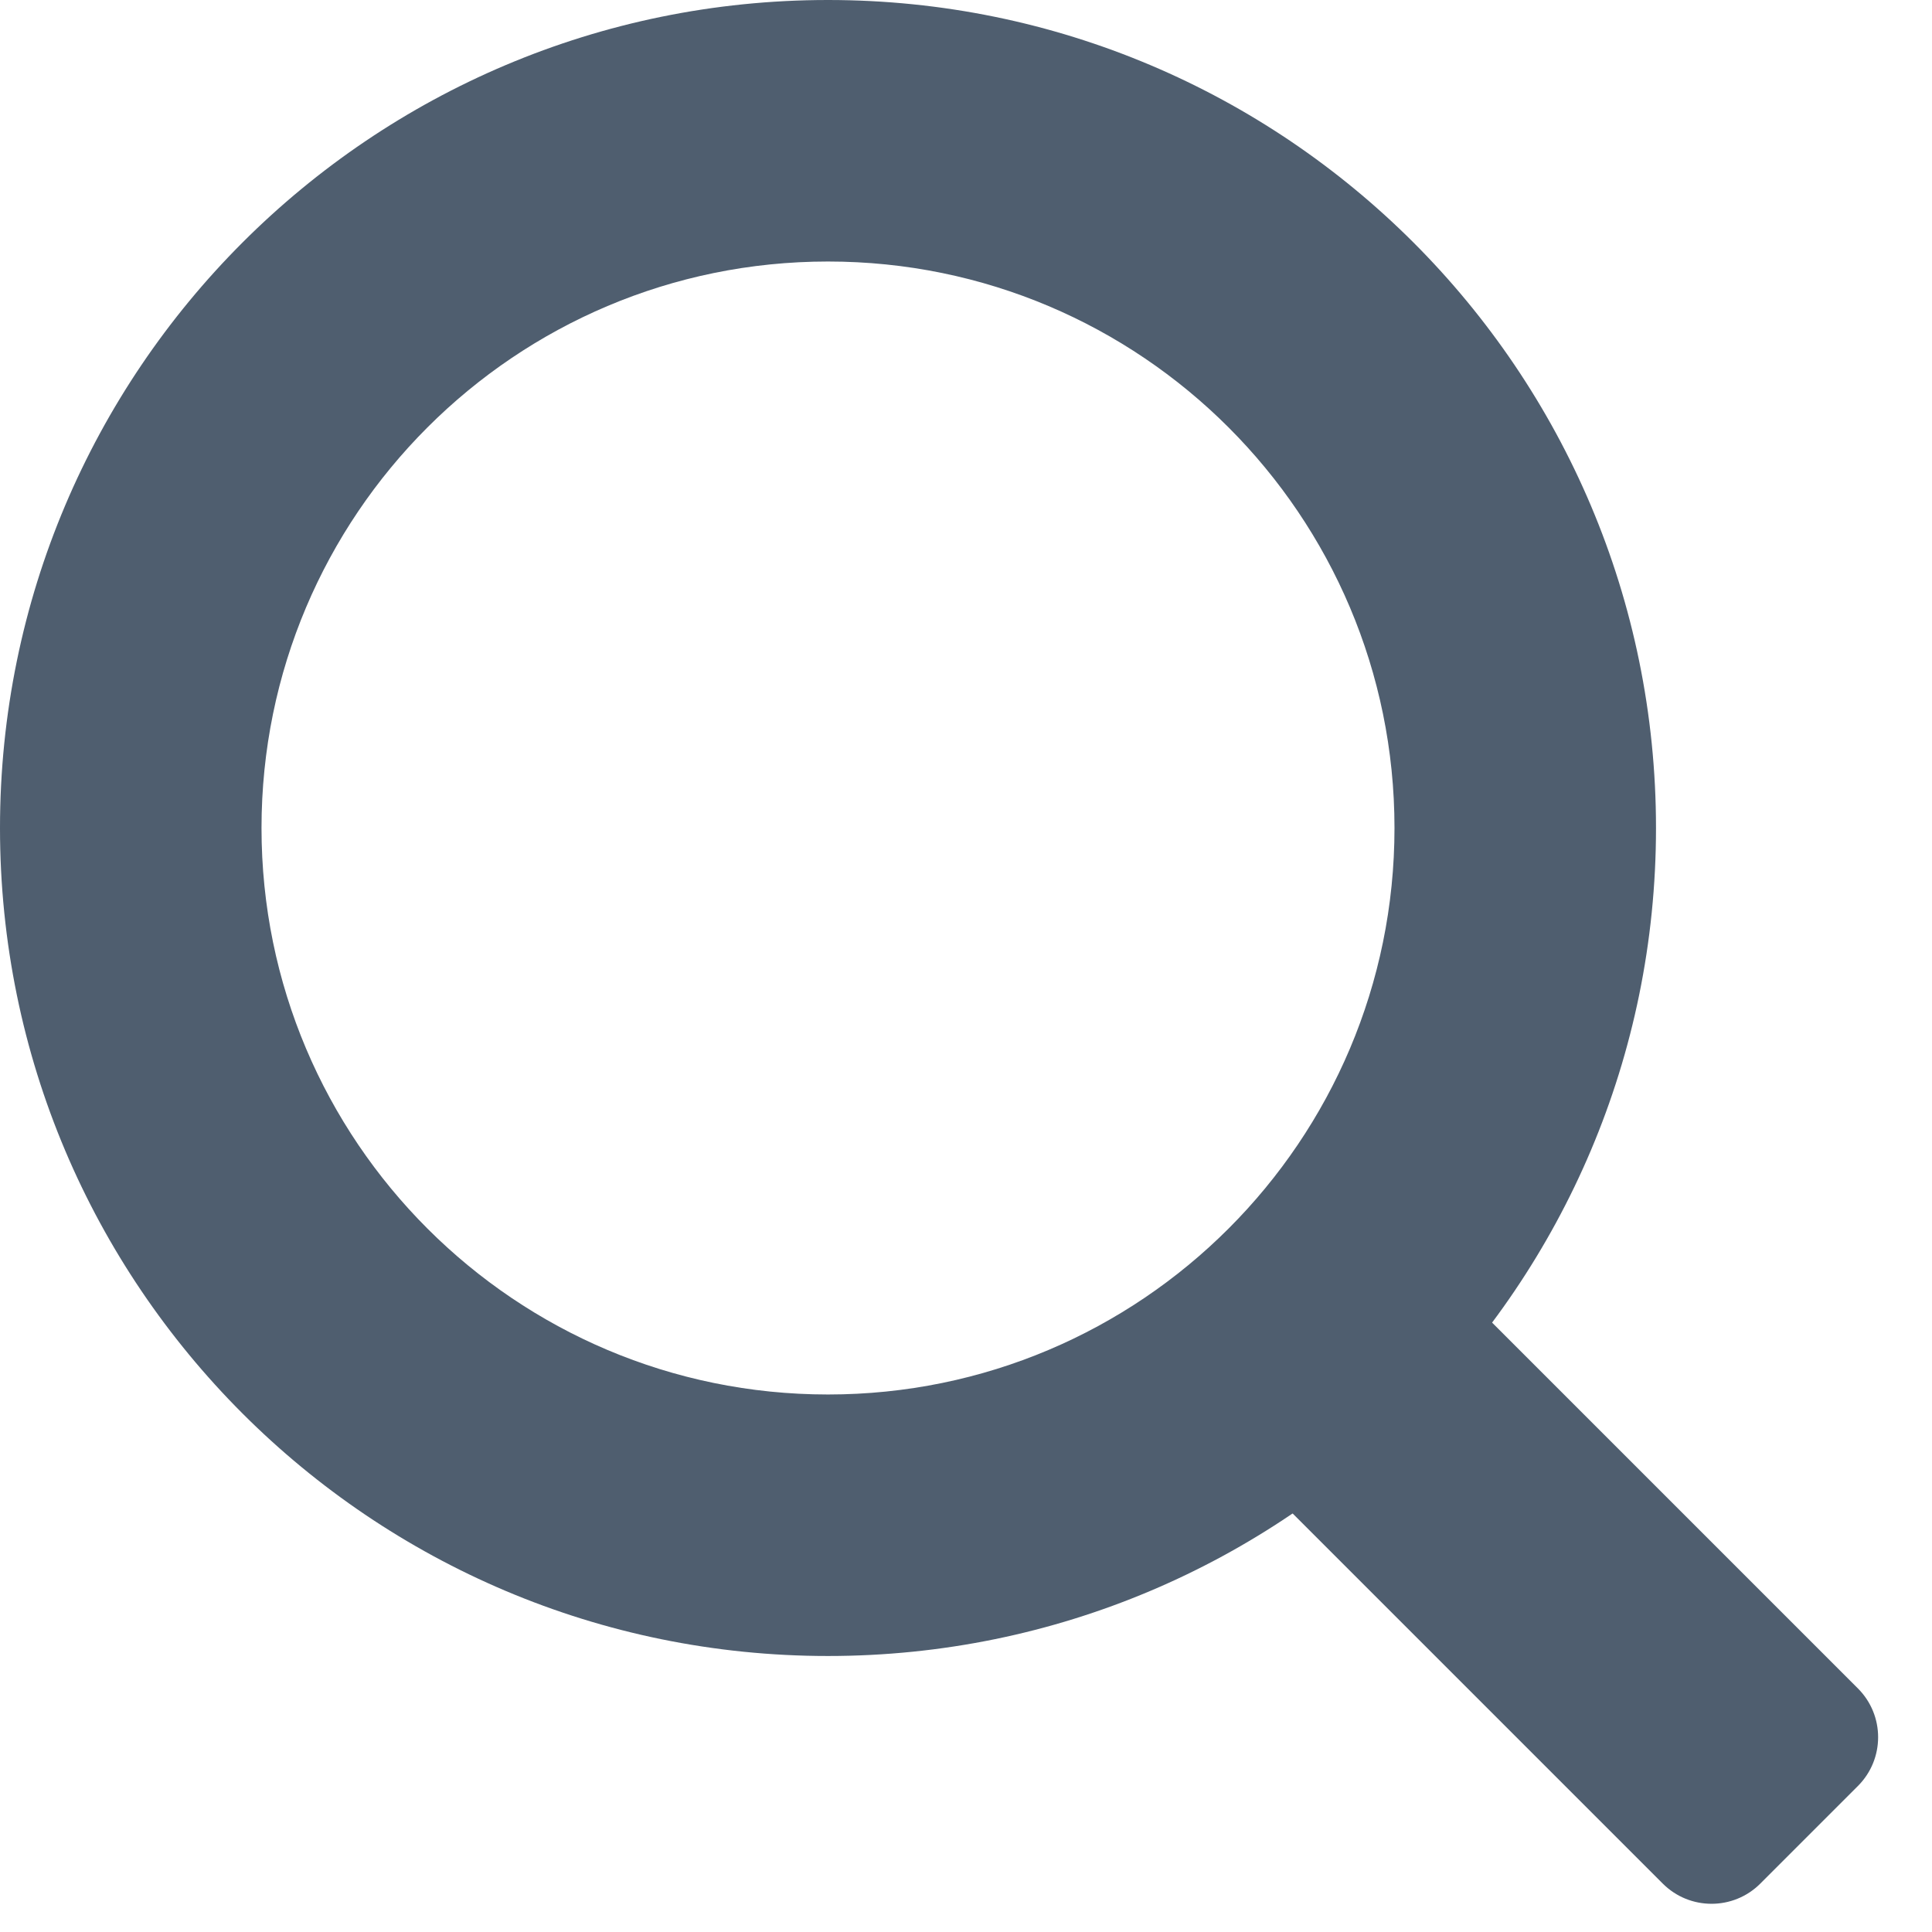
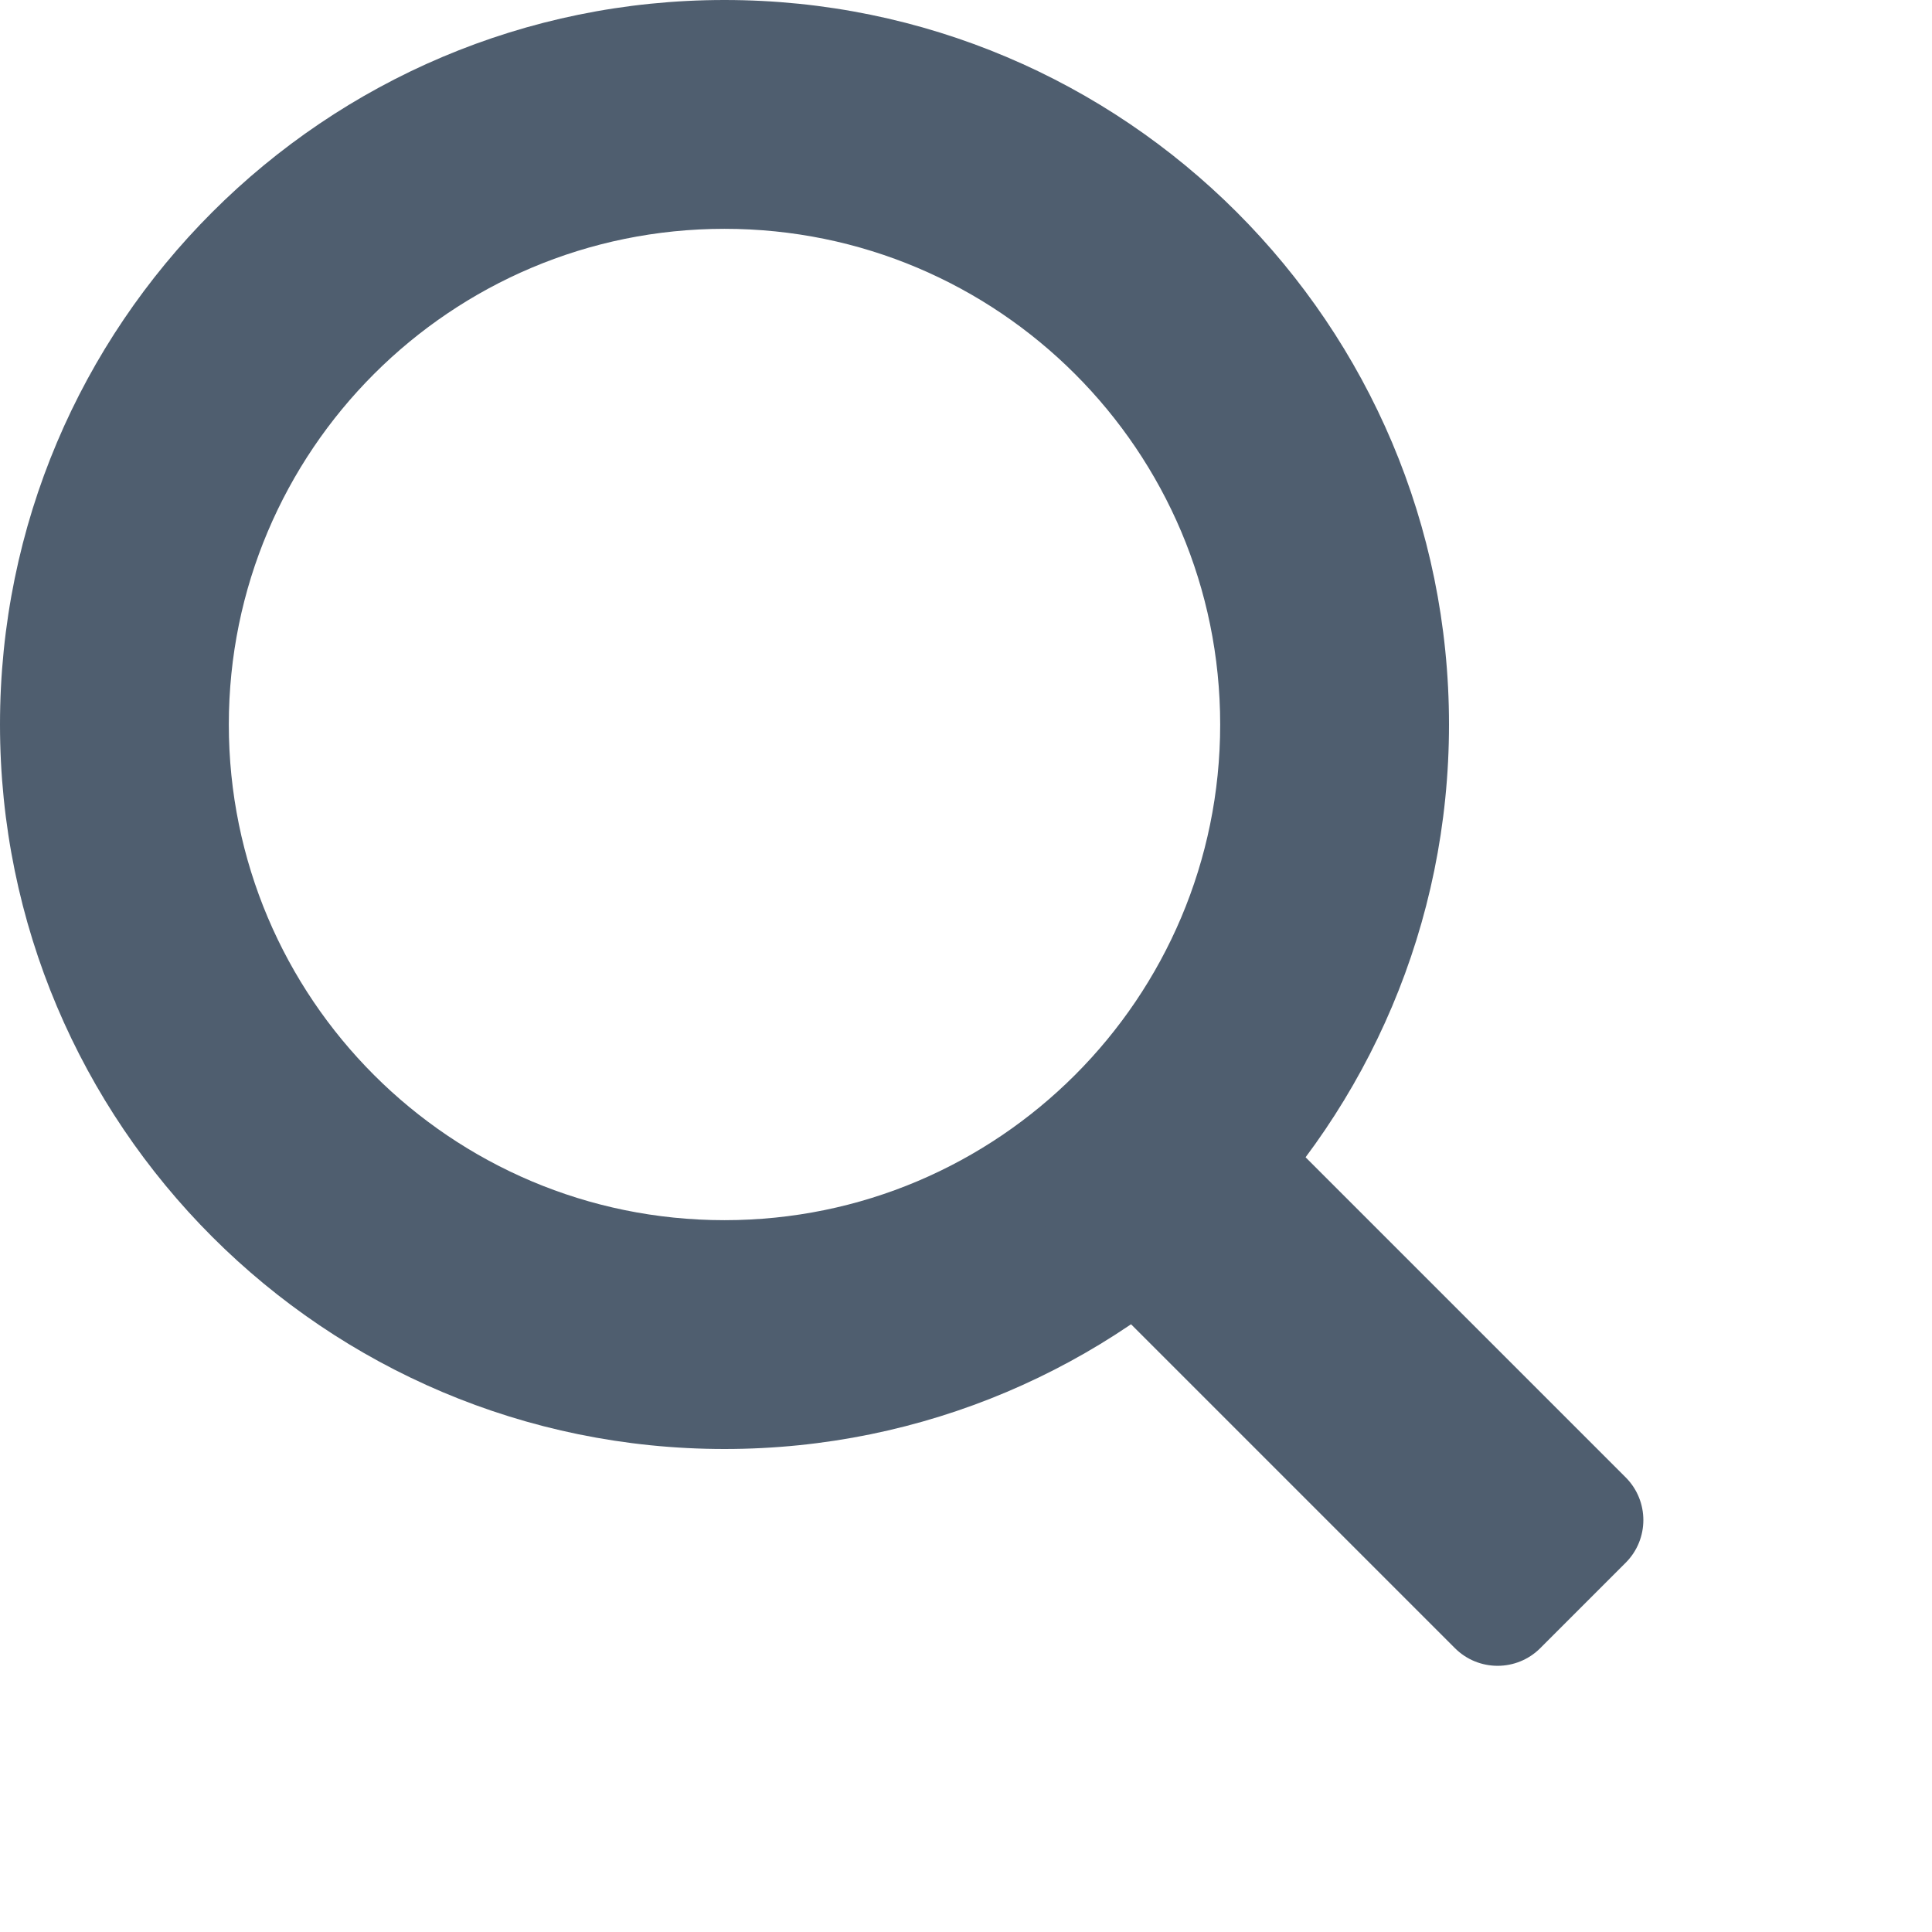
- <svg xmlns="http://www.w3.org/2000/svg" width="14" height="14" viewBox="0 0 14 14">
+ <svg xmlns="http://www.w3.org/2000/svg" width="16" height="16" viewBox="0 0 16 16">
  <g transform="translate(-1 -1)" fill="#4F5E6F" fill-rule="evenodd">
    <path d="M11.105 7a4.105 4.105 0 1 0-8.21 0 4.105 4.105 0 0 0 8.21 0zM1 7a6 6 0 1 1 12 0A6 6 0 0 1 1 7z" />
    <rect transform="rotate(45 12.124 12.31)" x="9.317" y="11.31" width="5.615" height="2" rx=".5" />
  </g>
</svg>
